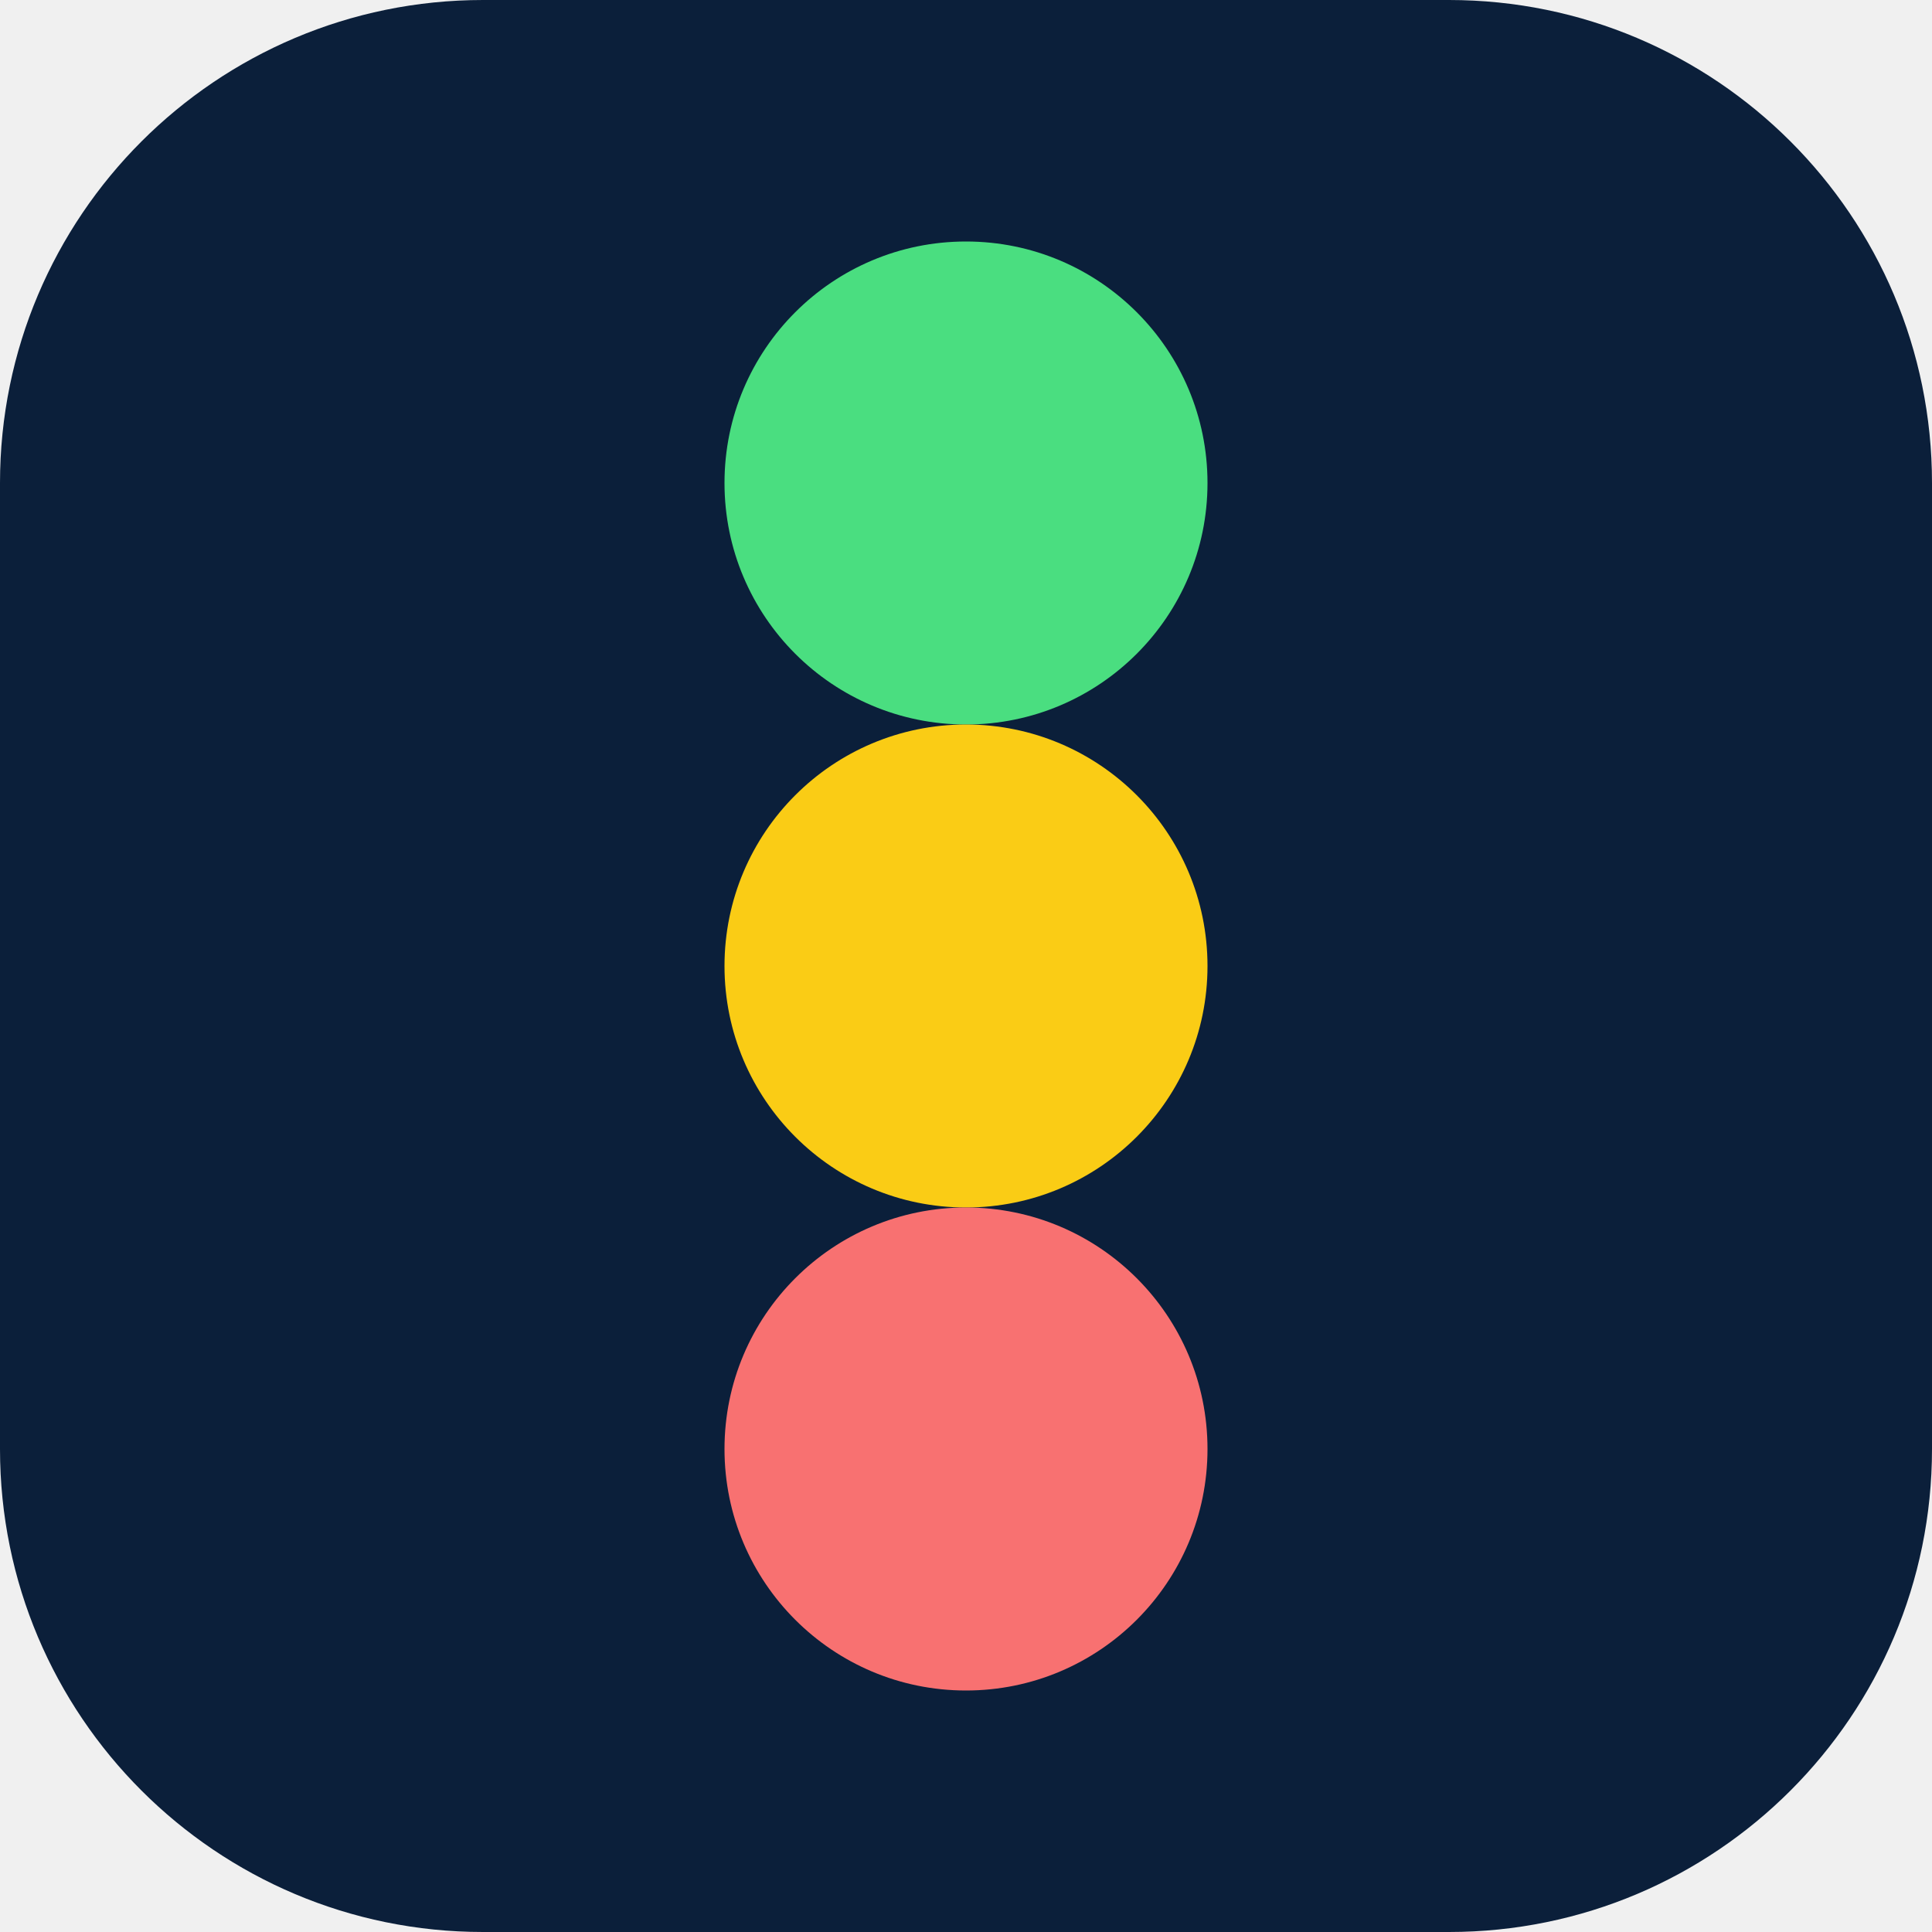
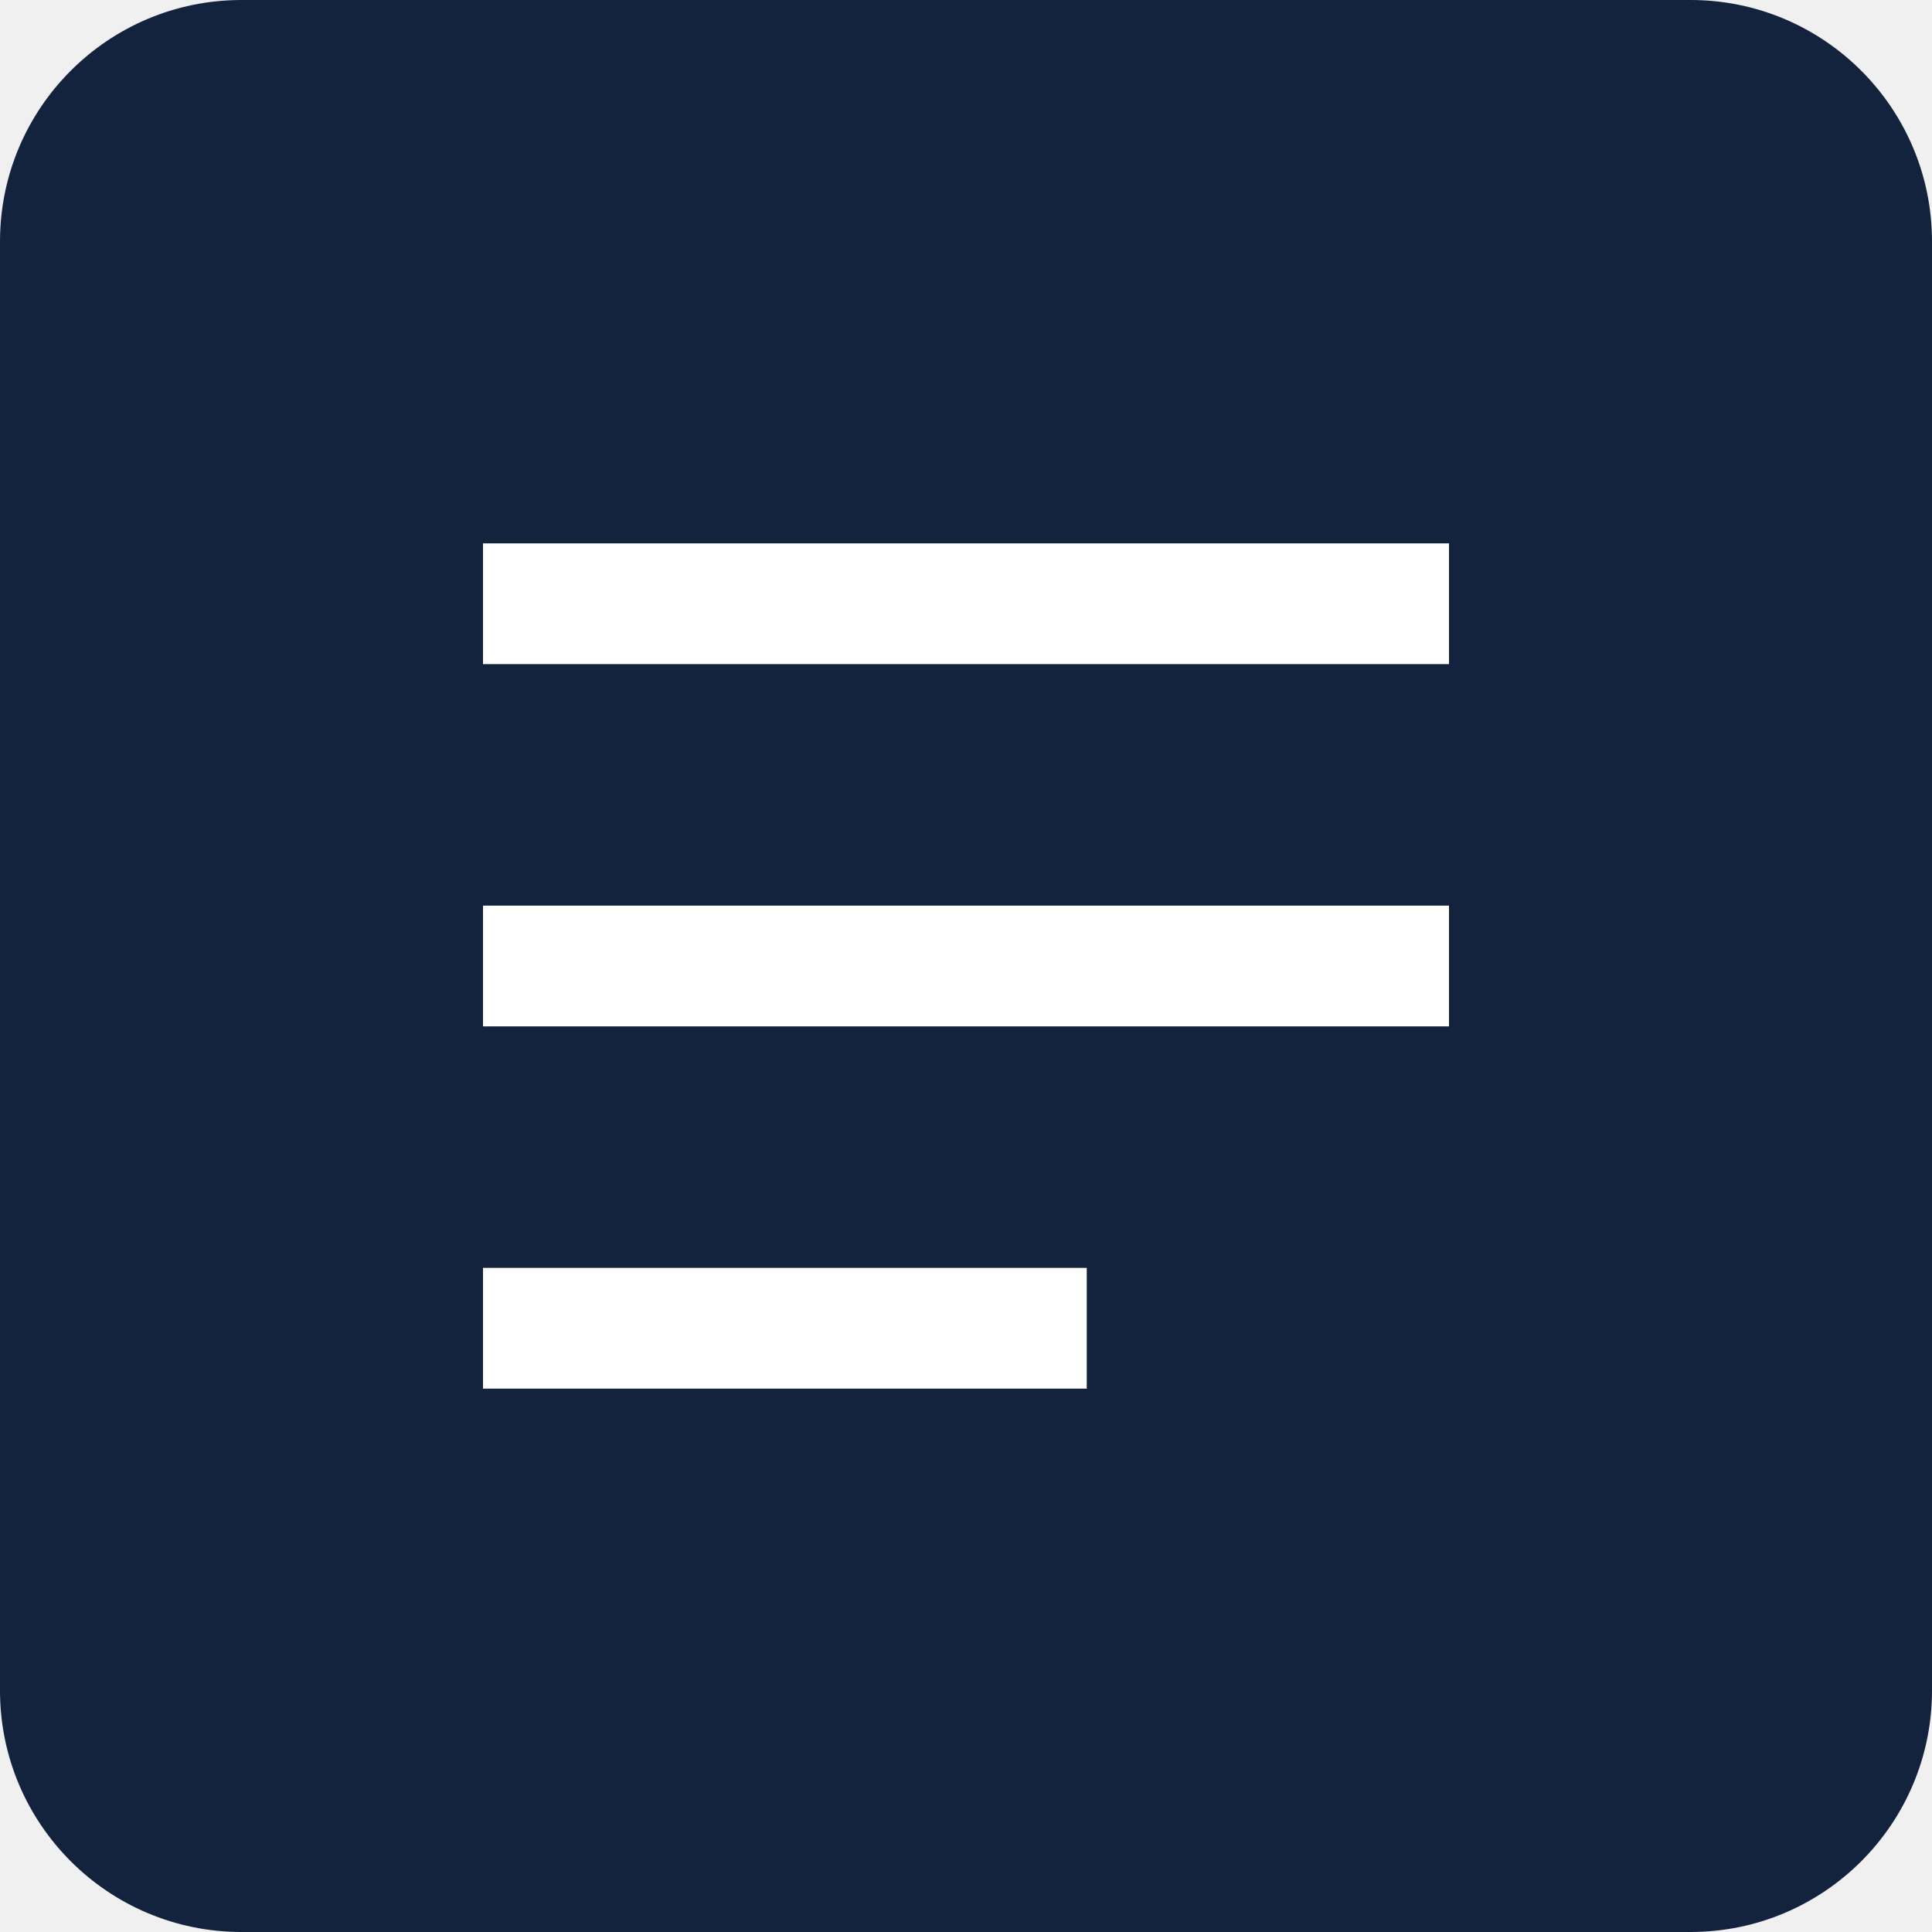
- <svg xmlns="http://www.w3.org/2000/svg" viewBox="0 0 32 32" role="img" aria-label="Светофор данных">
-   <rect width="32" height="32" rx="8" fill="#0b1f3a" />
-   <circle cx="16" cy="8" r="4" fill="#4ade80" />
-   <circle cx="16" cy="16" r="4" fill="#facc15" />
-   <circle cx="16" cy="24" r="4" fill="#f87171" />
+ <svg xmlns="http://www.w3.org/2000/svg" viewBox="0 0 32 32" aria-hidden="true">
+   <rect width="32" height="32" rx="4" fill="#14233d" />
+   <rect x="8" y="9" width="16" height="2" fill="#ffffff" />
+   <rect x="8" y="15" width="16" height="2" fill="#ffffff" />
+   <rect x="8" y="21" width="10" height="2" fill="#ffffff" />
</svg>
